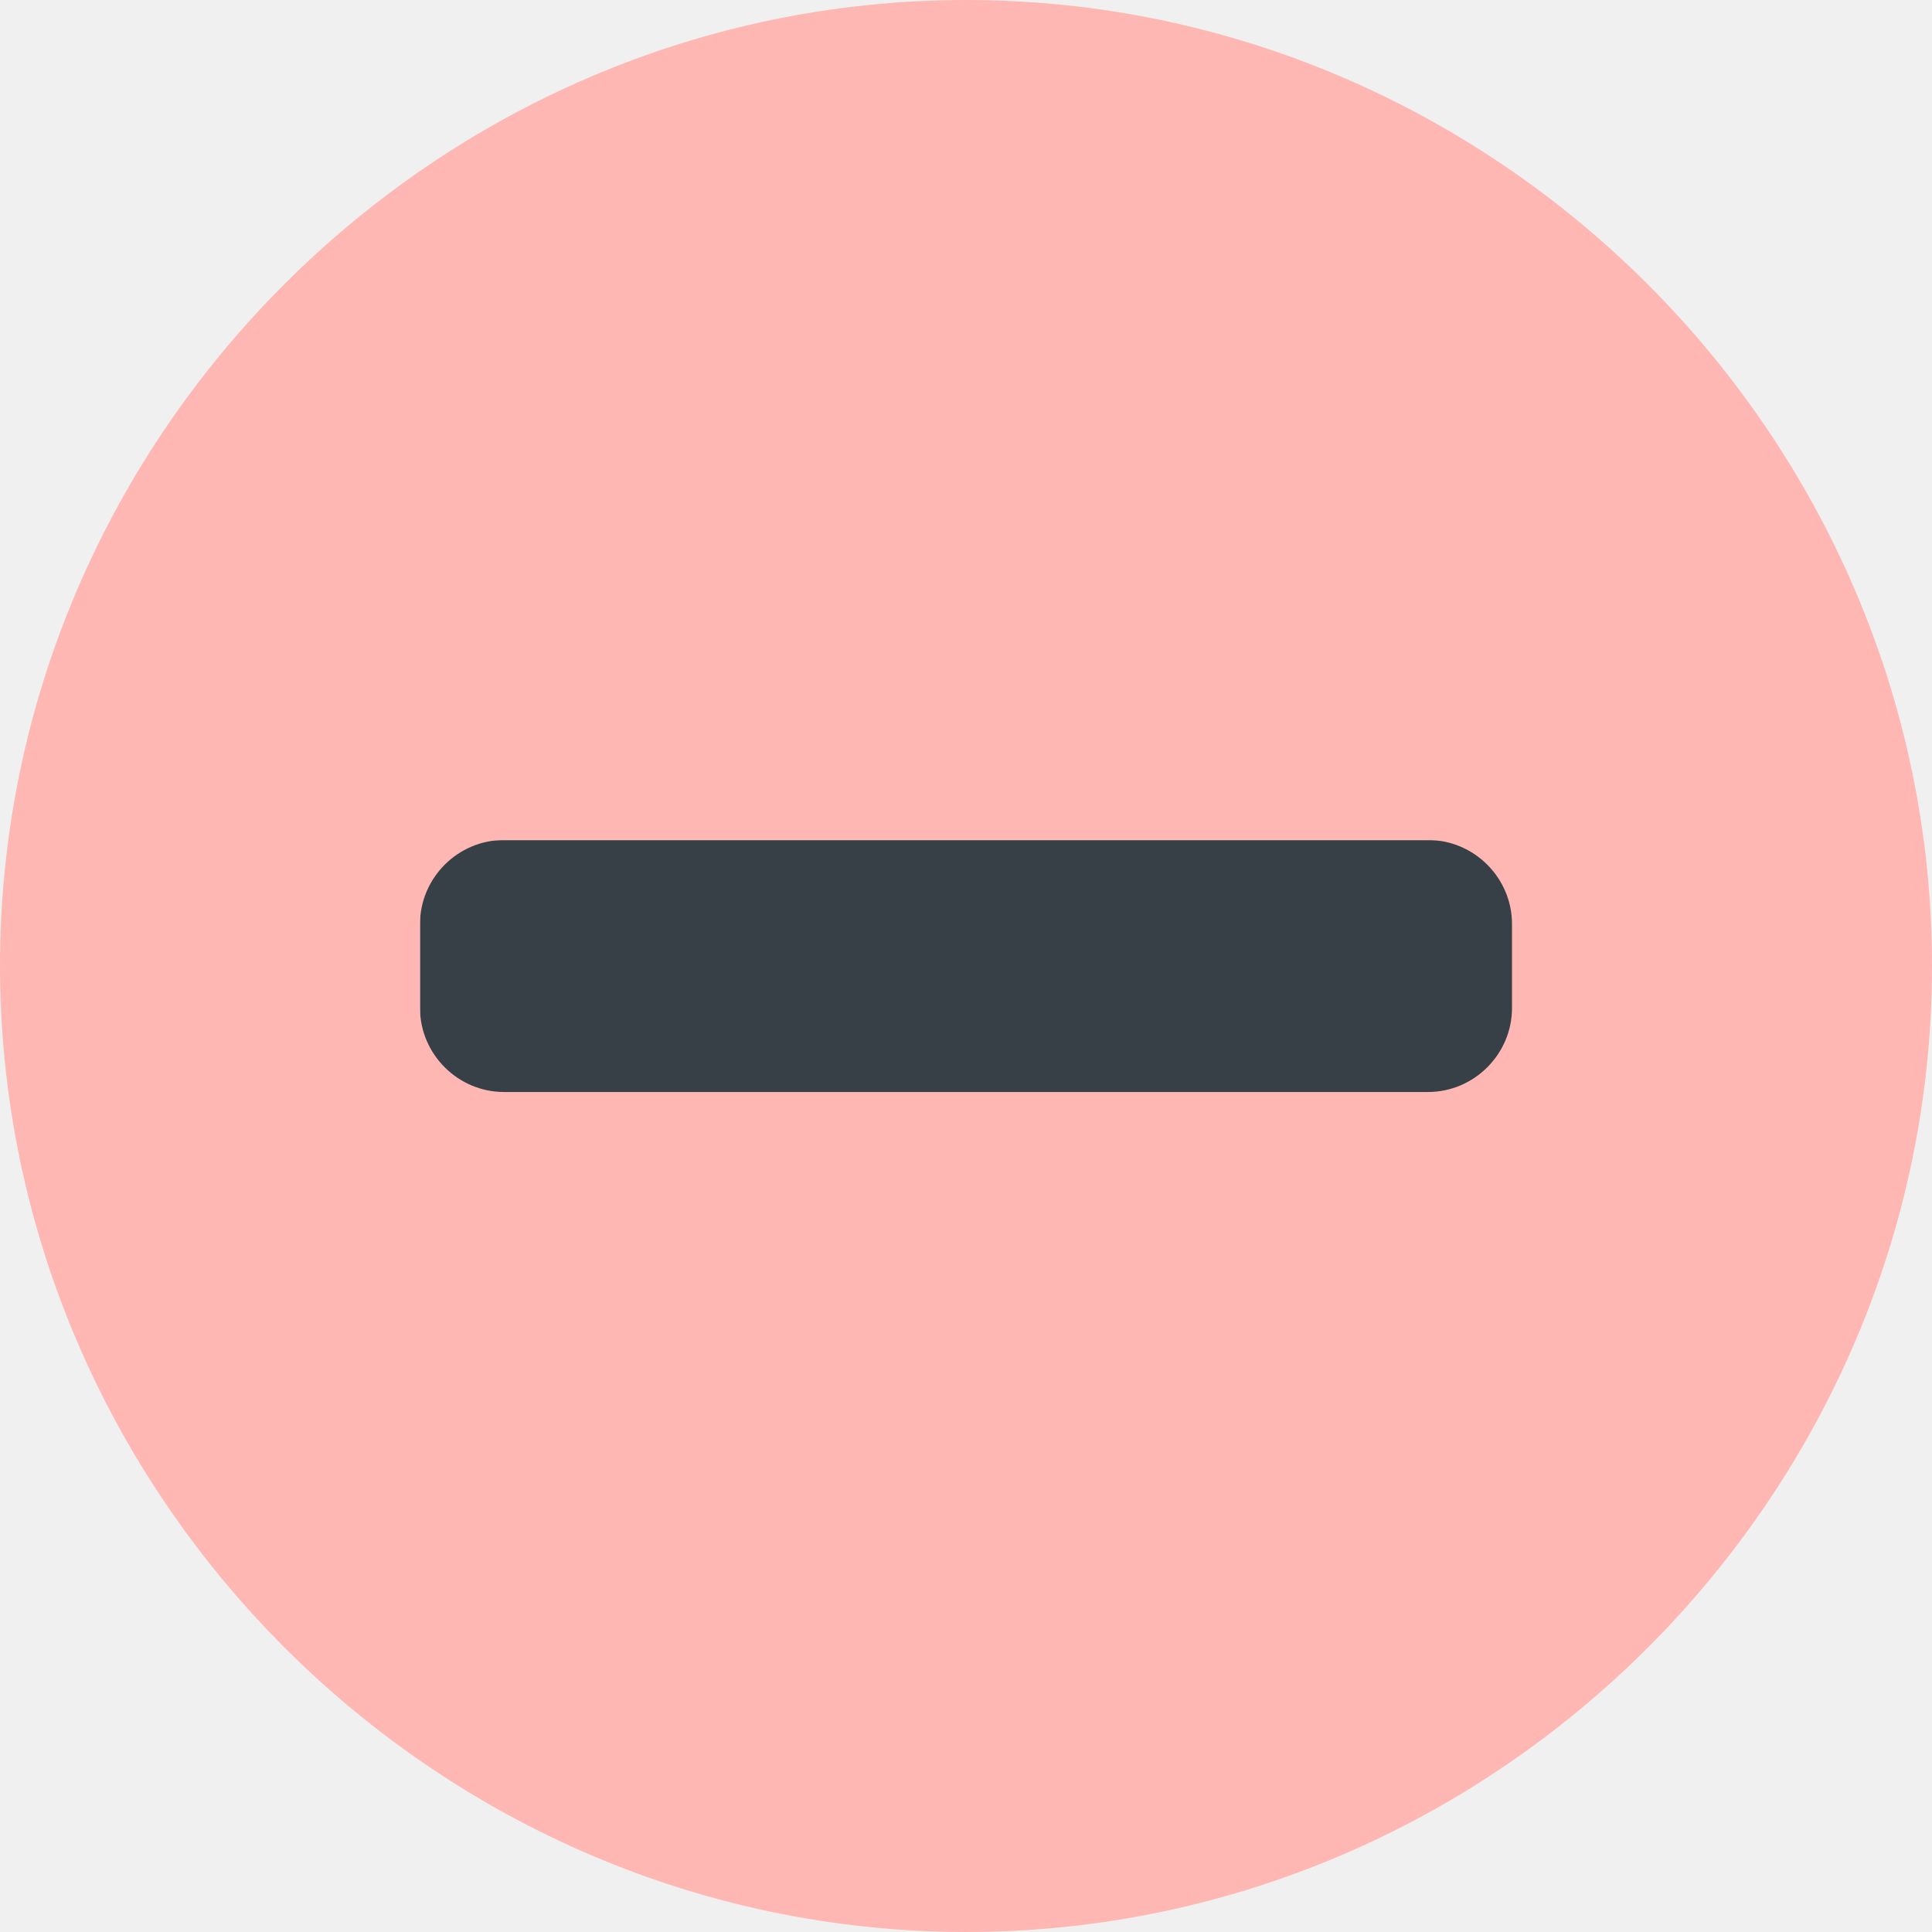
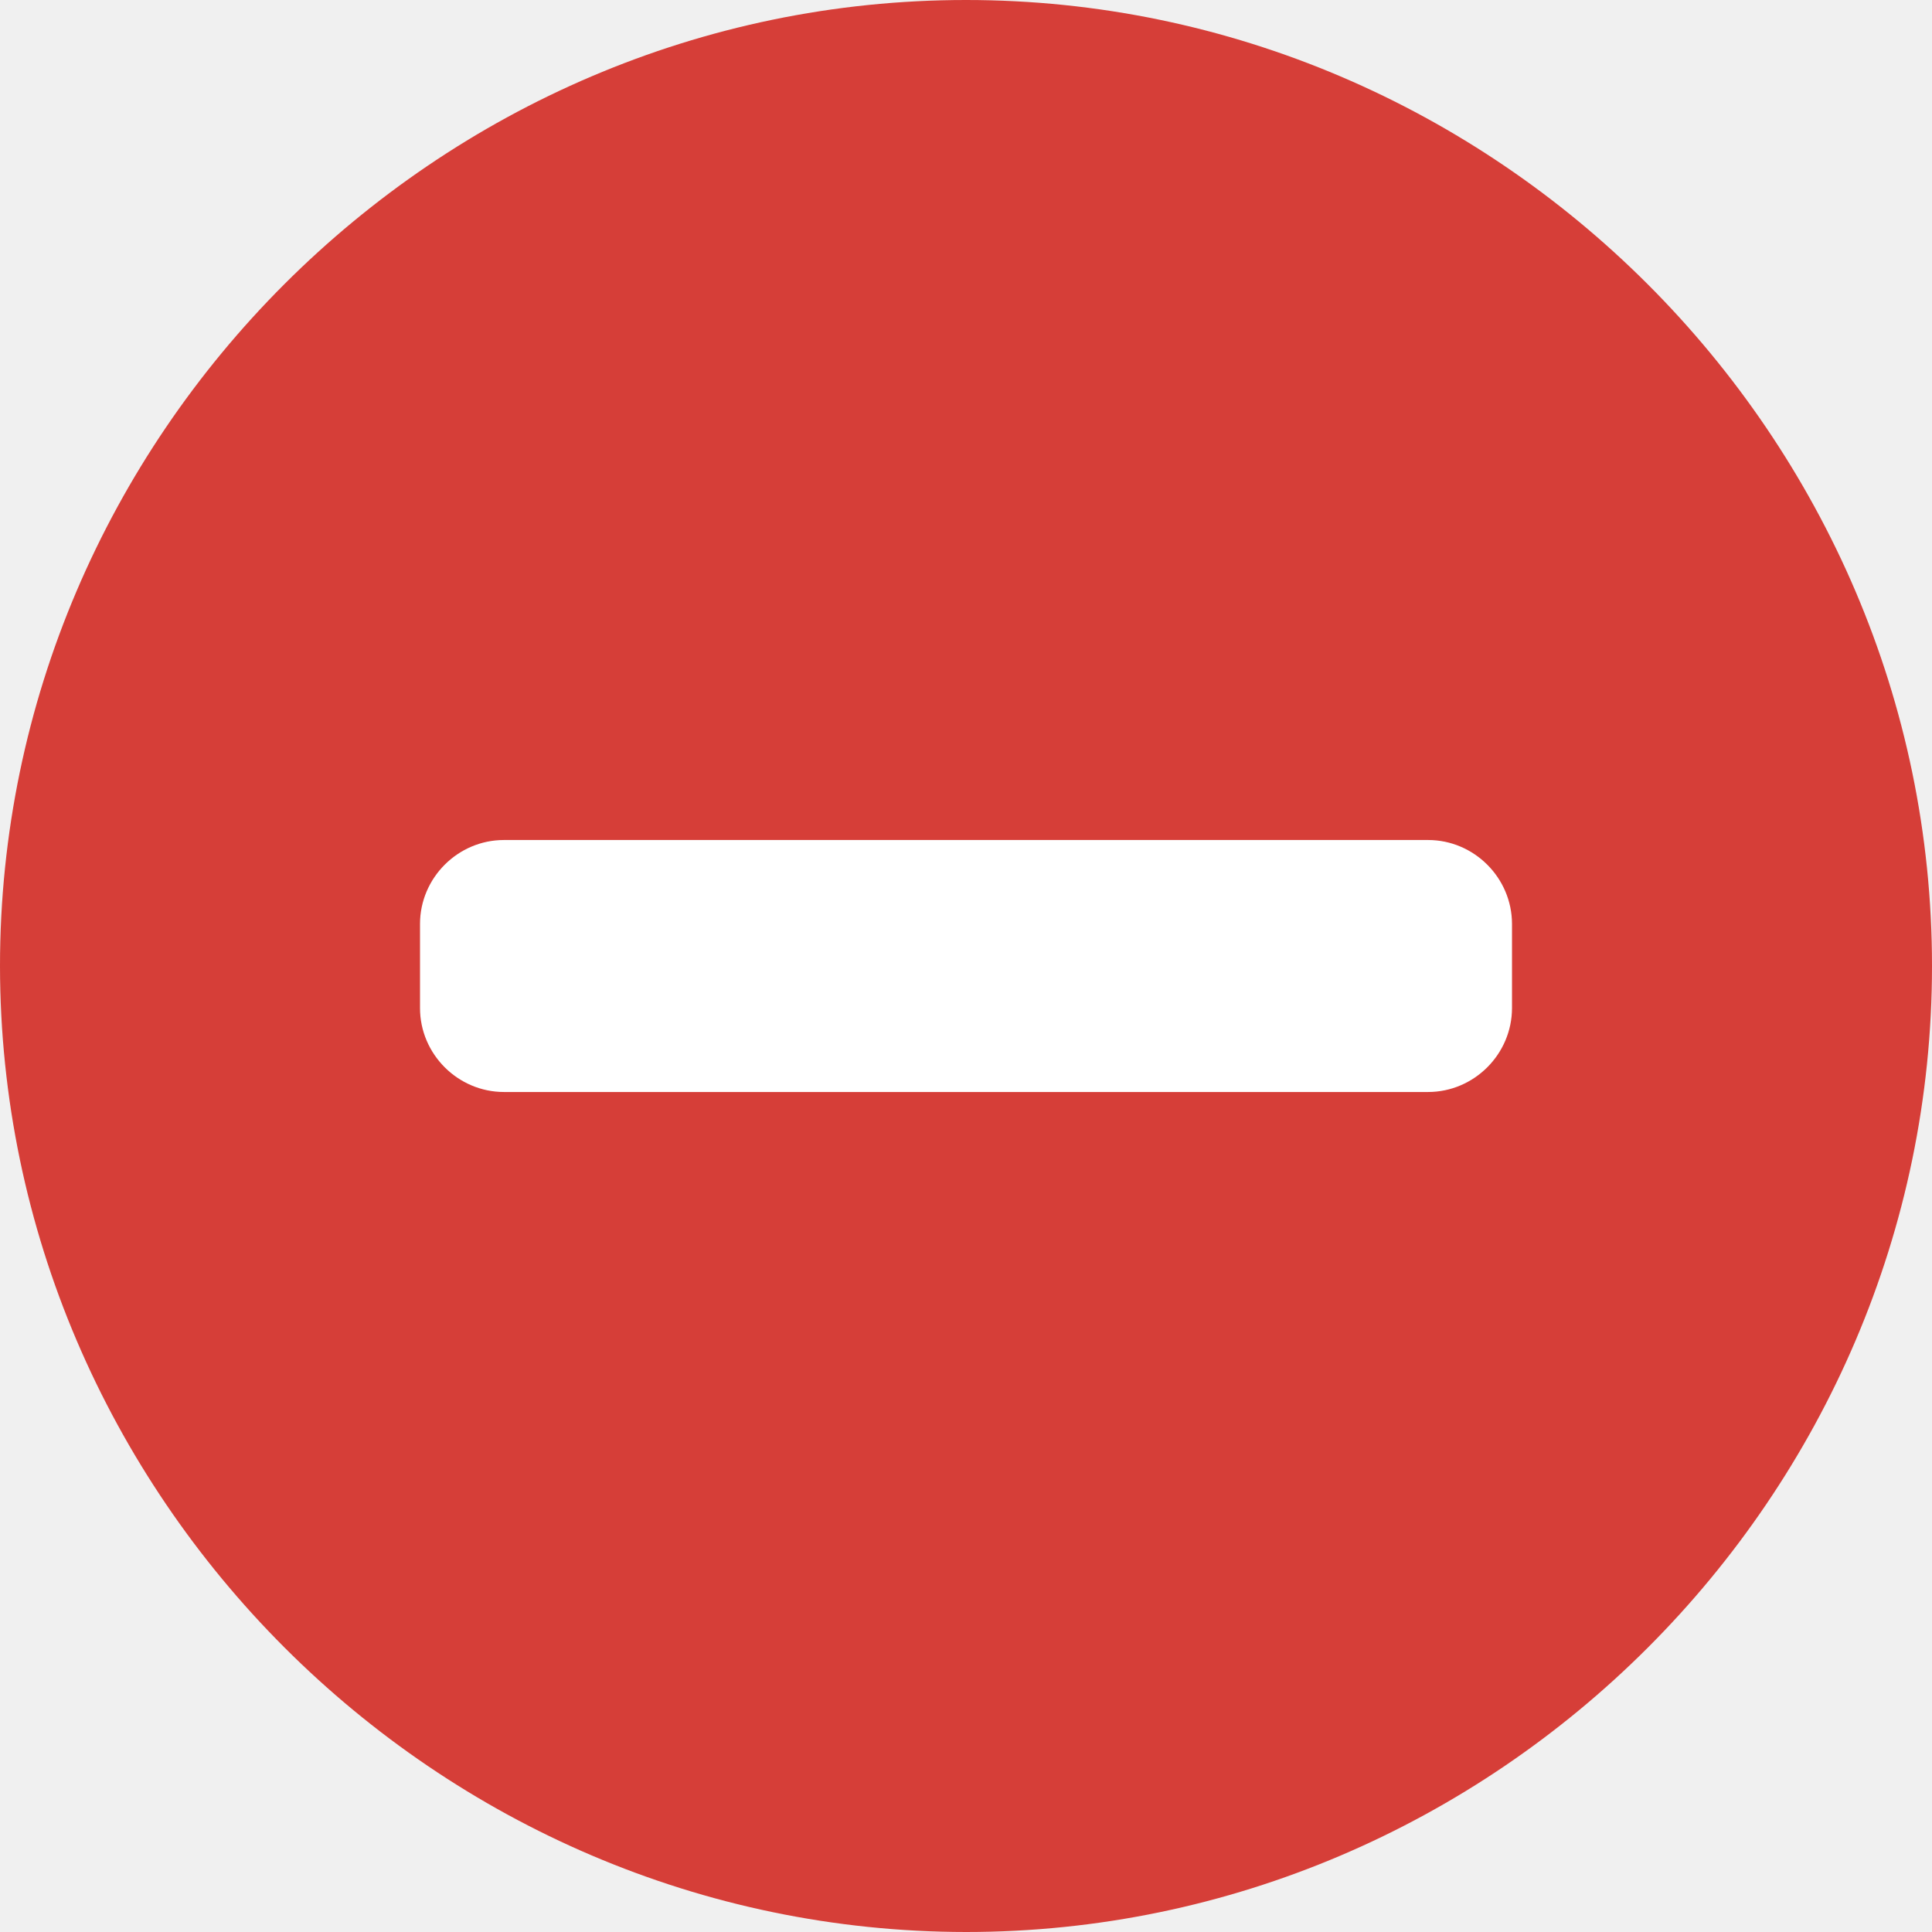
<svg xmlns="http://www.w3.org/2000/svg" width="64" height="64" viewBox="0 0 64 64" version="1.1" xml:space="preserve" style="fill-rule:evenodd;clip-rule:evenodd;stroke-linejoin:round;stroke-miterlimit:2;">
  <g transform="matrix(0.984322,0,0,0.974575,0.610849,0.804991)">
-     <path d="M50.311,29.881C50.311,28.696 49.36,27.733 48.189,27.733L15.633,27.733C14.462,27.733 13.511,28.696 13.511,29.881L13.511,34.178C13.511,35.363 14.462,36.326 15.633,36.326L48.189,36.326C49.36,36.326 50.311,35.363 50.311,34.178L50.311,29.881Z" style="fill:rgb(56,64,71);" />
+     <path d="M50.311,29.881C50.311,28.696 49.36,27.733 48.189,27.733L15.633,27.733C14.462,27.733 13.511,28.696 13.511,29.881L13.511,34.178C13.511,35.363 14.462,36.326 15.633,36.326L48.189,36.326C49.36,36.326 50.311,35.363 50.311,34.178L50.311,29.881Z" style="fill:white;" />
  </g>
  <g transform="matrix(2.78261,0,0,2.78261,-1.3913,-1.3913)">
-     <path d="M12,23.5C18.309,23.5 23.5,18.309 23.5,12C23.5,5.691 18.309,0.5 12,0.5C5.691,0.5 0.5,5.691 0.5,12C0.505,18.307 5.693,23.495 12,23.5ZM5.5,11.5C5.5,10.951 5.951,10.5 6.5,10.5L17.5,10.5C18.049,10.5 18.5,10.951 18.5,11.5L18.5,12.5C18.5,13.049 18.049,13.5 17.5,13.5L6.5,13.5C5.951,13.5 5.5,13.049 5.5,12.5L5.5,11.5Z" style="fill:rgb(255,183,180);fill-rule:nonzero;" />
+     <path d="M12,23.5C18.309,23.5 23.5,18.309 23.5,12C23.5,5.691 18.309,0.5 12,0.5C5.691,0.5 0.5,5.691 0.5,12C0.505,18.307 5.693,23.495 12,23.5ZM5.5,11.5C5.5,10.951 5.951,10.5 6.5,10.5L17.5,10.5C18.049,10.5 18.5,10.951 18.5,11.5L18.5,12.5C18.5,13.049 18.049,13.5 17.5,13.5L6.5,13.5C5.951,13.5 5.5,13.049 5.5,12.5L5.5,11.5Z" style="fill:rgb(214,62,56);fill-rule:nonzero;" />
  </g>
</svg>
